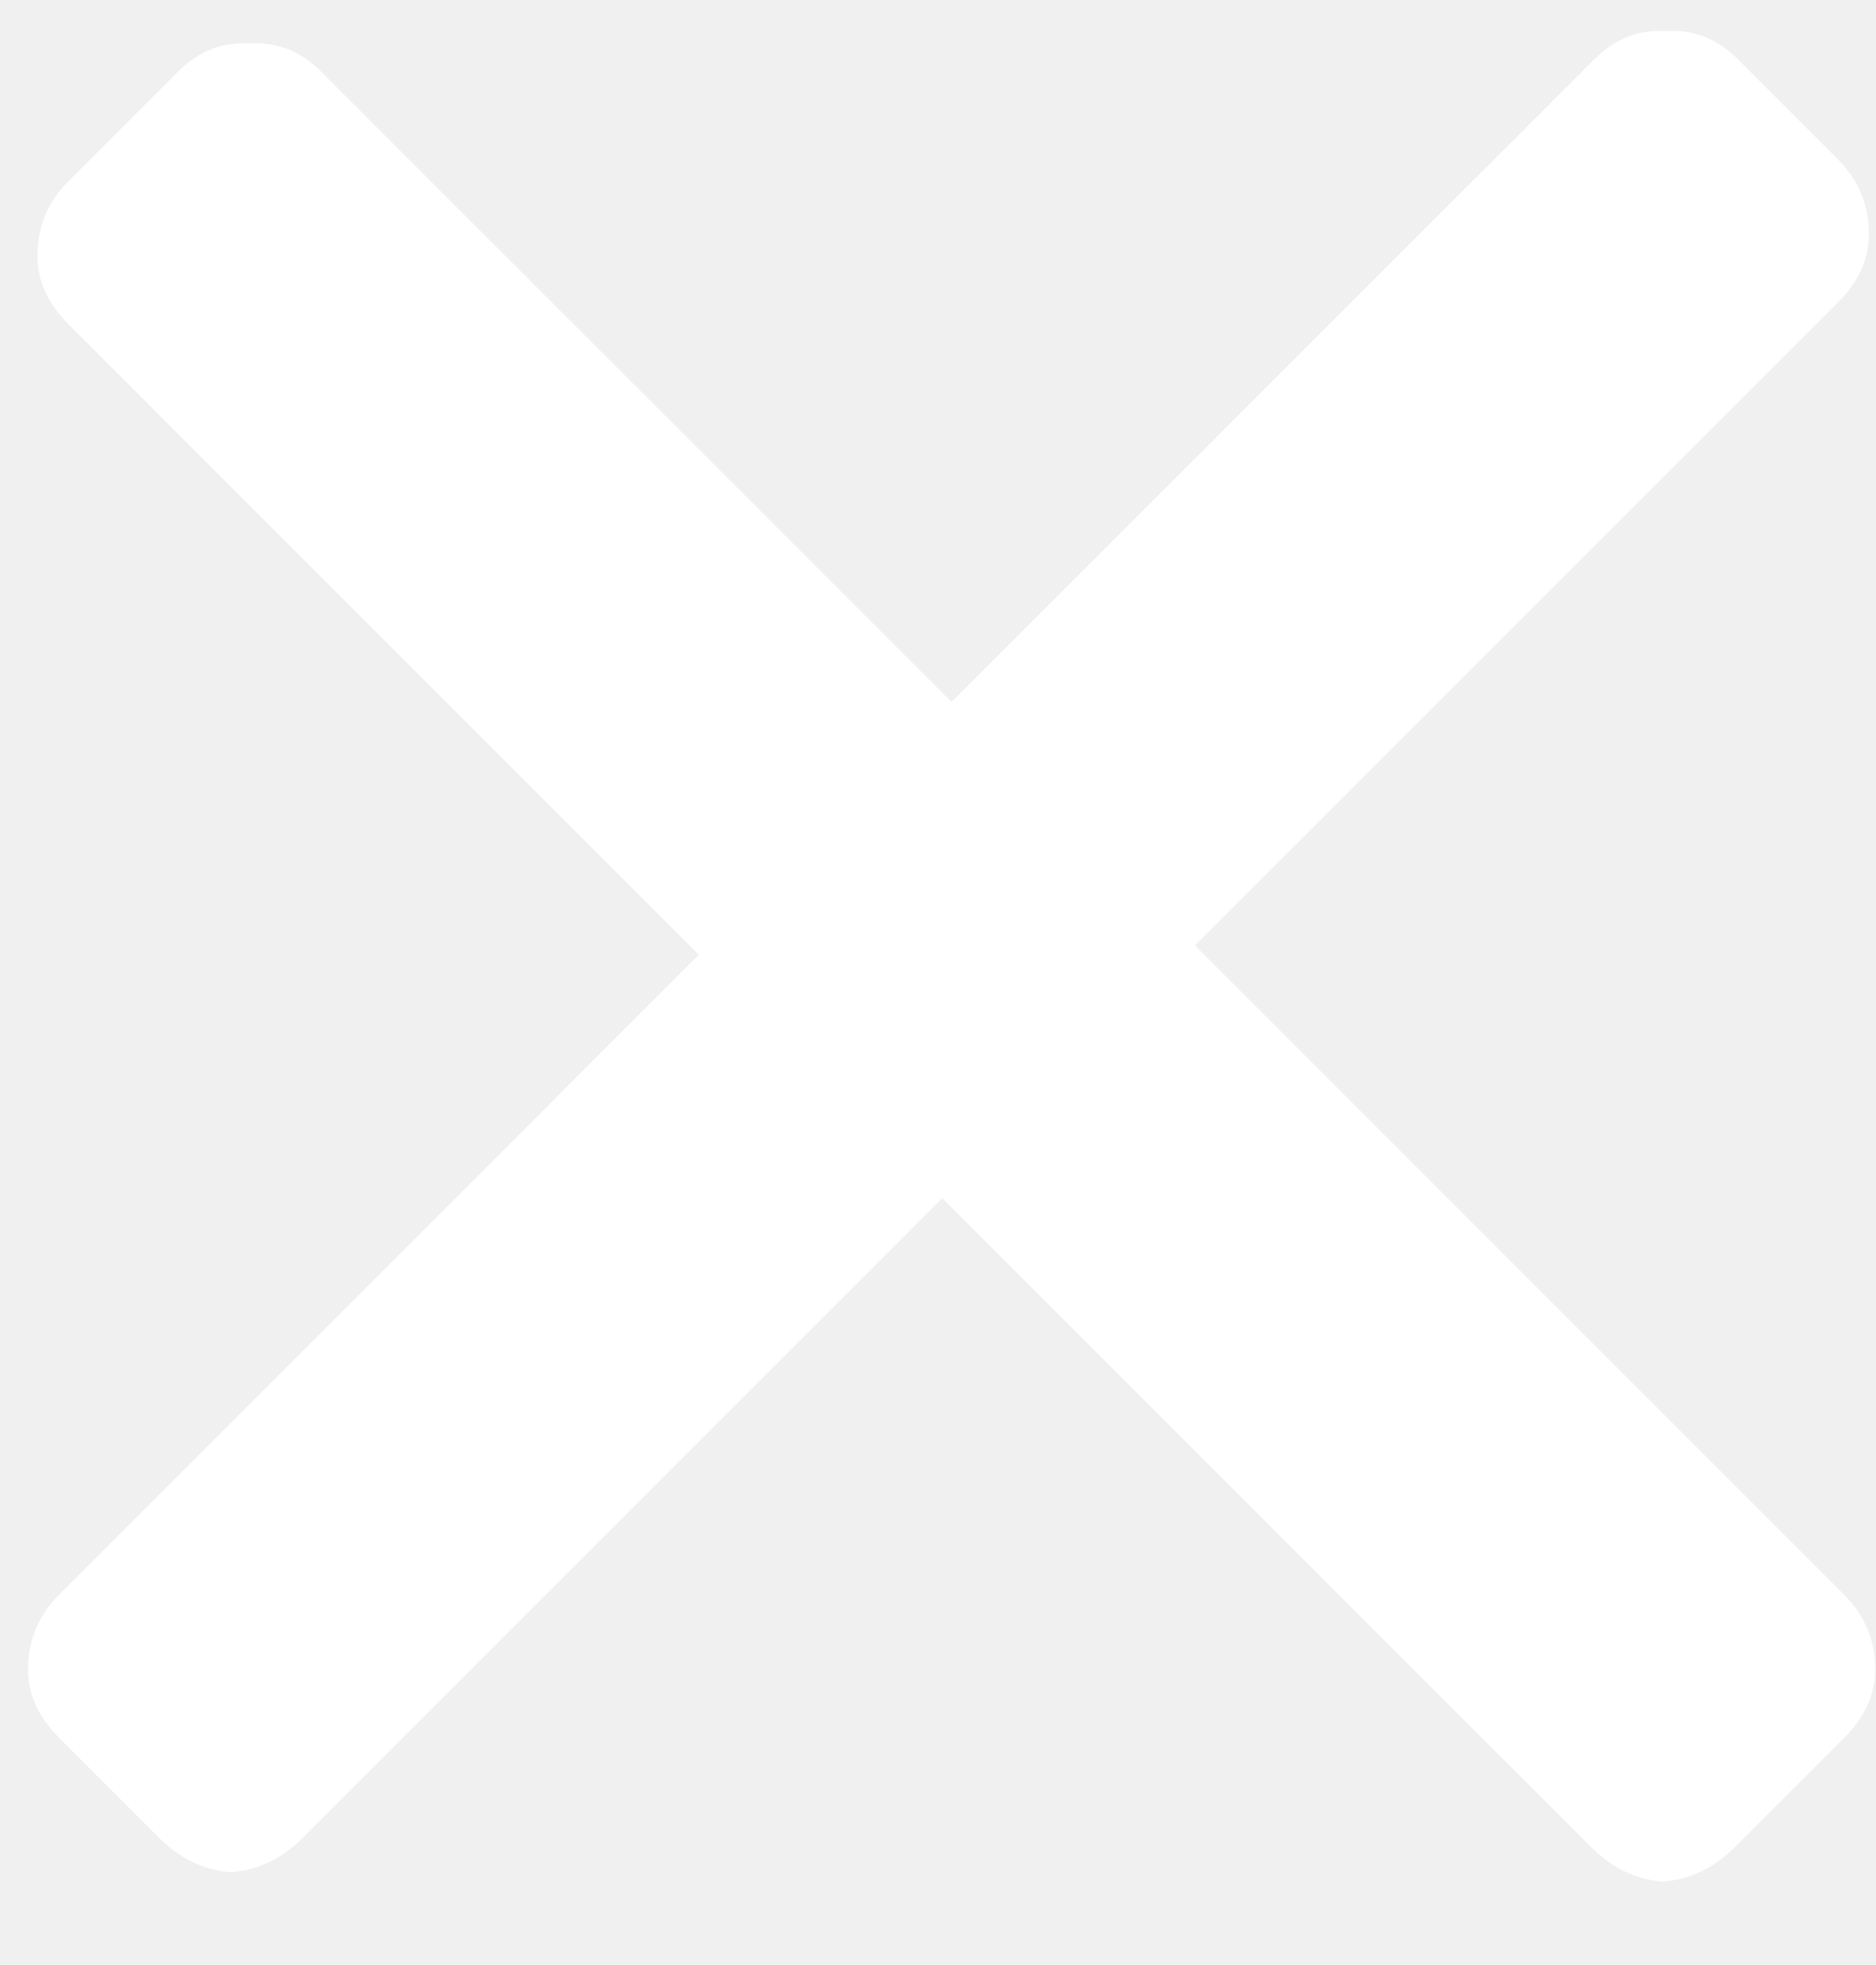
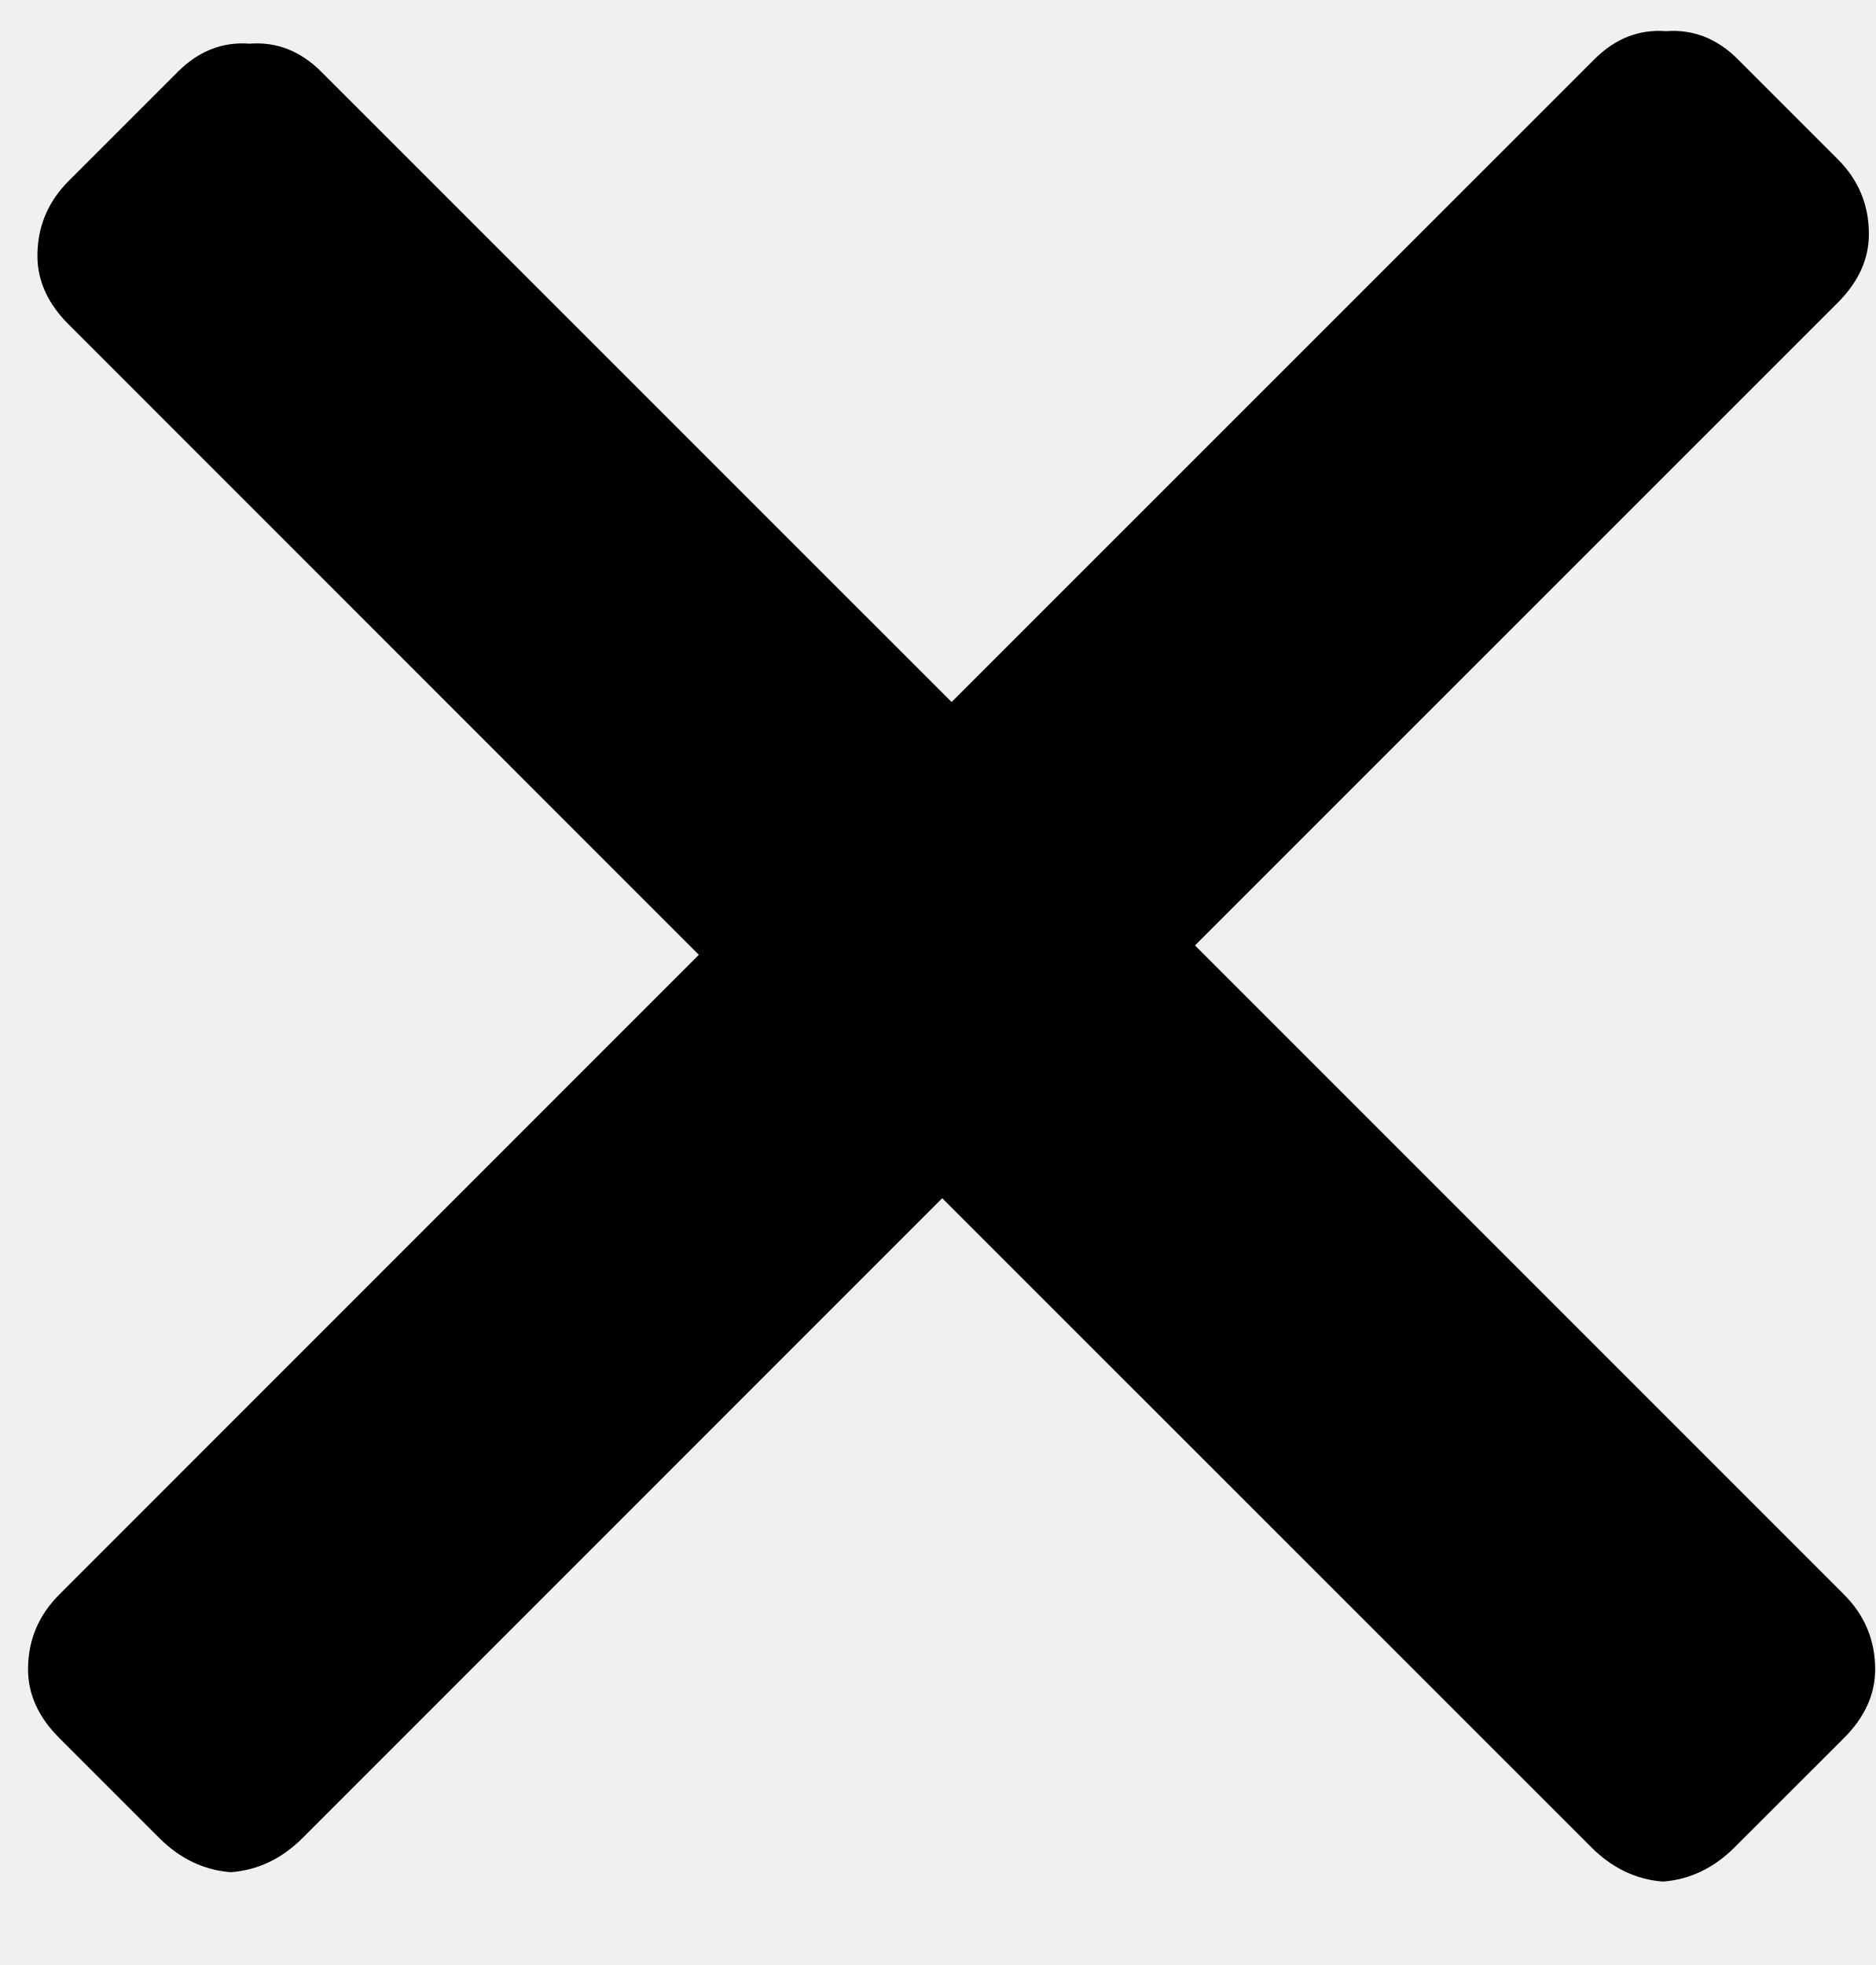
<svg xmlns="http://www.w3.org/2000/svg" width="21" height="22" viewBox="0 0 21 22" fill="none">
-   <path d="M19.424 20.681C19.191 20.914 18.923 21.043 18.62 21.066C18.318 21.043 18.05 20.914 17.817 20.681L10.55 13.415L3.389 20.577C3.156 20.81 2.888 20.938 2.585 20.961C2.282 20.938 2.015 20.81 1.782 20.577L0.664 19.459C0.431 19.226 0.314 18.97 0.314 18.69C0.314 18.364 0.431 18.085 0.664 17.852L7.825 10.69L0.769 3.633C0.536 3.4 0.419 3.144 0.419 2.865C0.419 2.539 0.536 2.259 0.769 2.026L1.991 0.804C2.224 0.571 2.492 0.466 2.795 0.489C3.098 0.466 3.365 0.571 3.598 0.804L10.655 7.86L17.852 0.664C18.085 0.431 18.352 0.326 18.655 0.349C18.958 0.326 19.226 0.431 19.459 0.664L20.577 1.782C20.81 2.015 20.926 2.294 20.926 2.62C20.926 2.9 20.81 3.156 20.577 3.389L13.38 10.585L20.647 17.852C20.88 18.085 20.996 18.364 20.996 18.69C20.996 18.97 20.88 19.226 20.647 19.459L19.424 20.681Z" fill="white" />
+   <path d="M19.424 20.681C19.191 20.914 18.923 21.043 18.62 21.066C18.318 21.043 18.05 20.914 17.817 20.681L10.55 13.415L3.389 20.577C3.156 20.81 2.888 20.938 2.585 20.961C2.282 20.938 2.015 20.81 1.782 20.577L0.664 19.459C0.431 19.226 0.314 18.97 0.314 18.69C0.314 18.364 0.431 18.085 0.664 17.852L7.825 10.69L0.769 3.633C0.536 3.4 0.419 3.144 0.419 2.865C0.419 2.539 0.536 2.259 0.769 2.026L1.991 0.804C2.224 0.571 2.492 0.466 2.795 0.489C3.098 0.466 3.365 0.571 3.598 0.804L10.655 7.86L17.852 0.664C18.085 0.431 18.352 0.326 18.655 0.349C18.958 0.326 19.226 0.431 19.459 0.664L20.577 1.782C20.81 2.015 20.926 2.294 20.926 2.62C20.926 2.9 20.81 3.156 20.577 3.389L13.38 10.585L20.647 17.852C20.88 18.085 20.996 18.364 20.996 18.69C20.996 18.97 20.88 19.226 20.647 19.459L19.424 20.681Z" fill="black" />
</svg>
